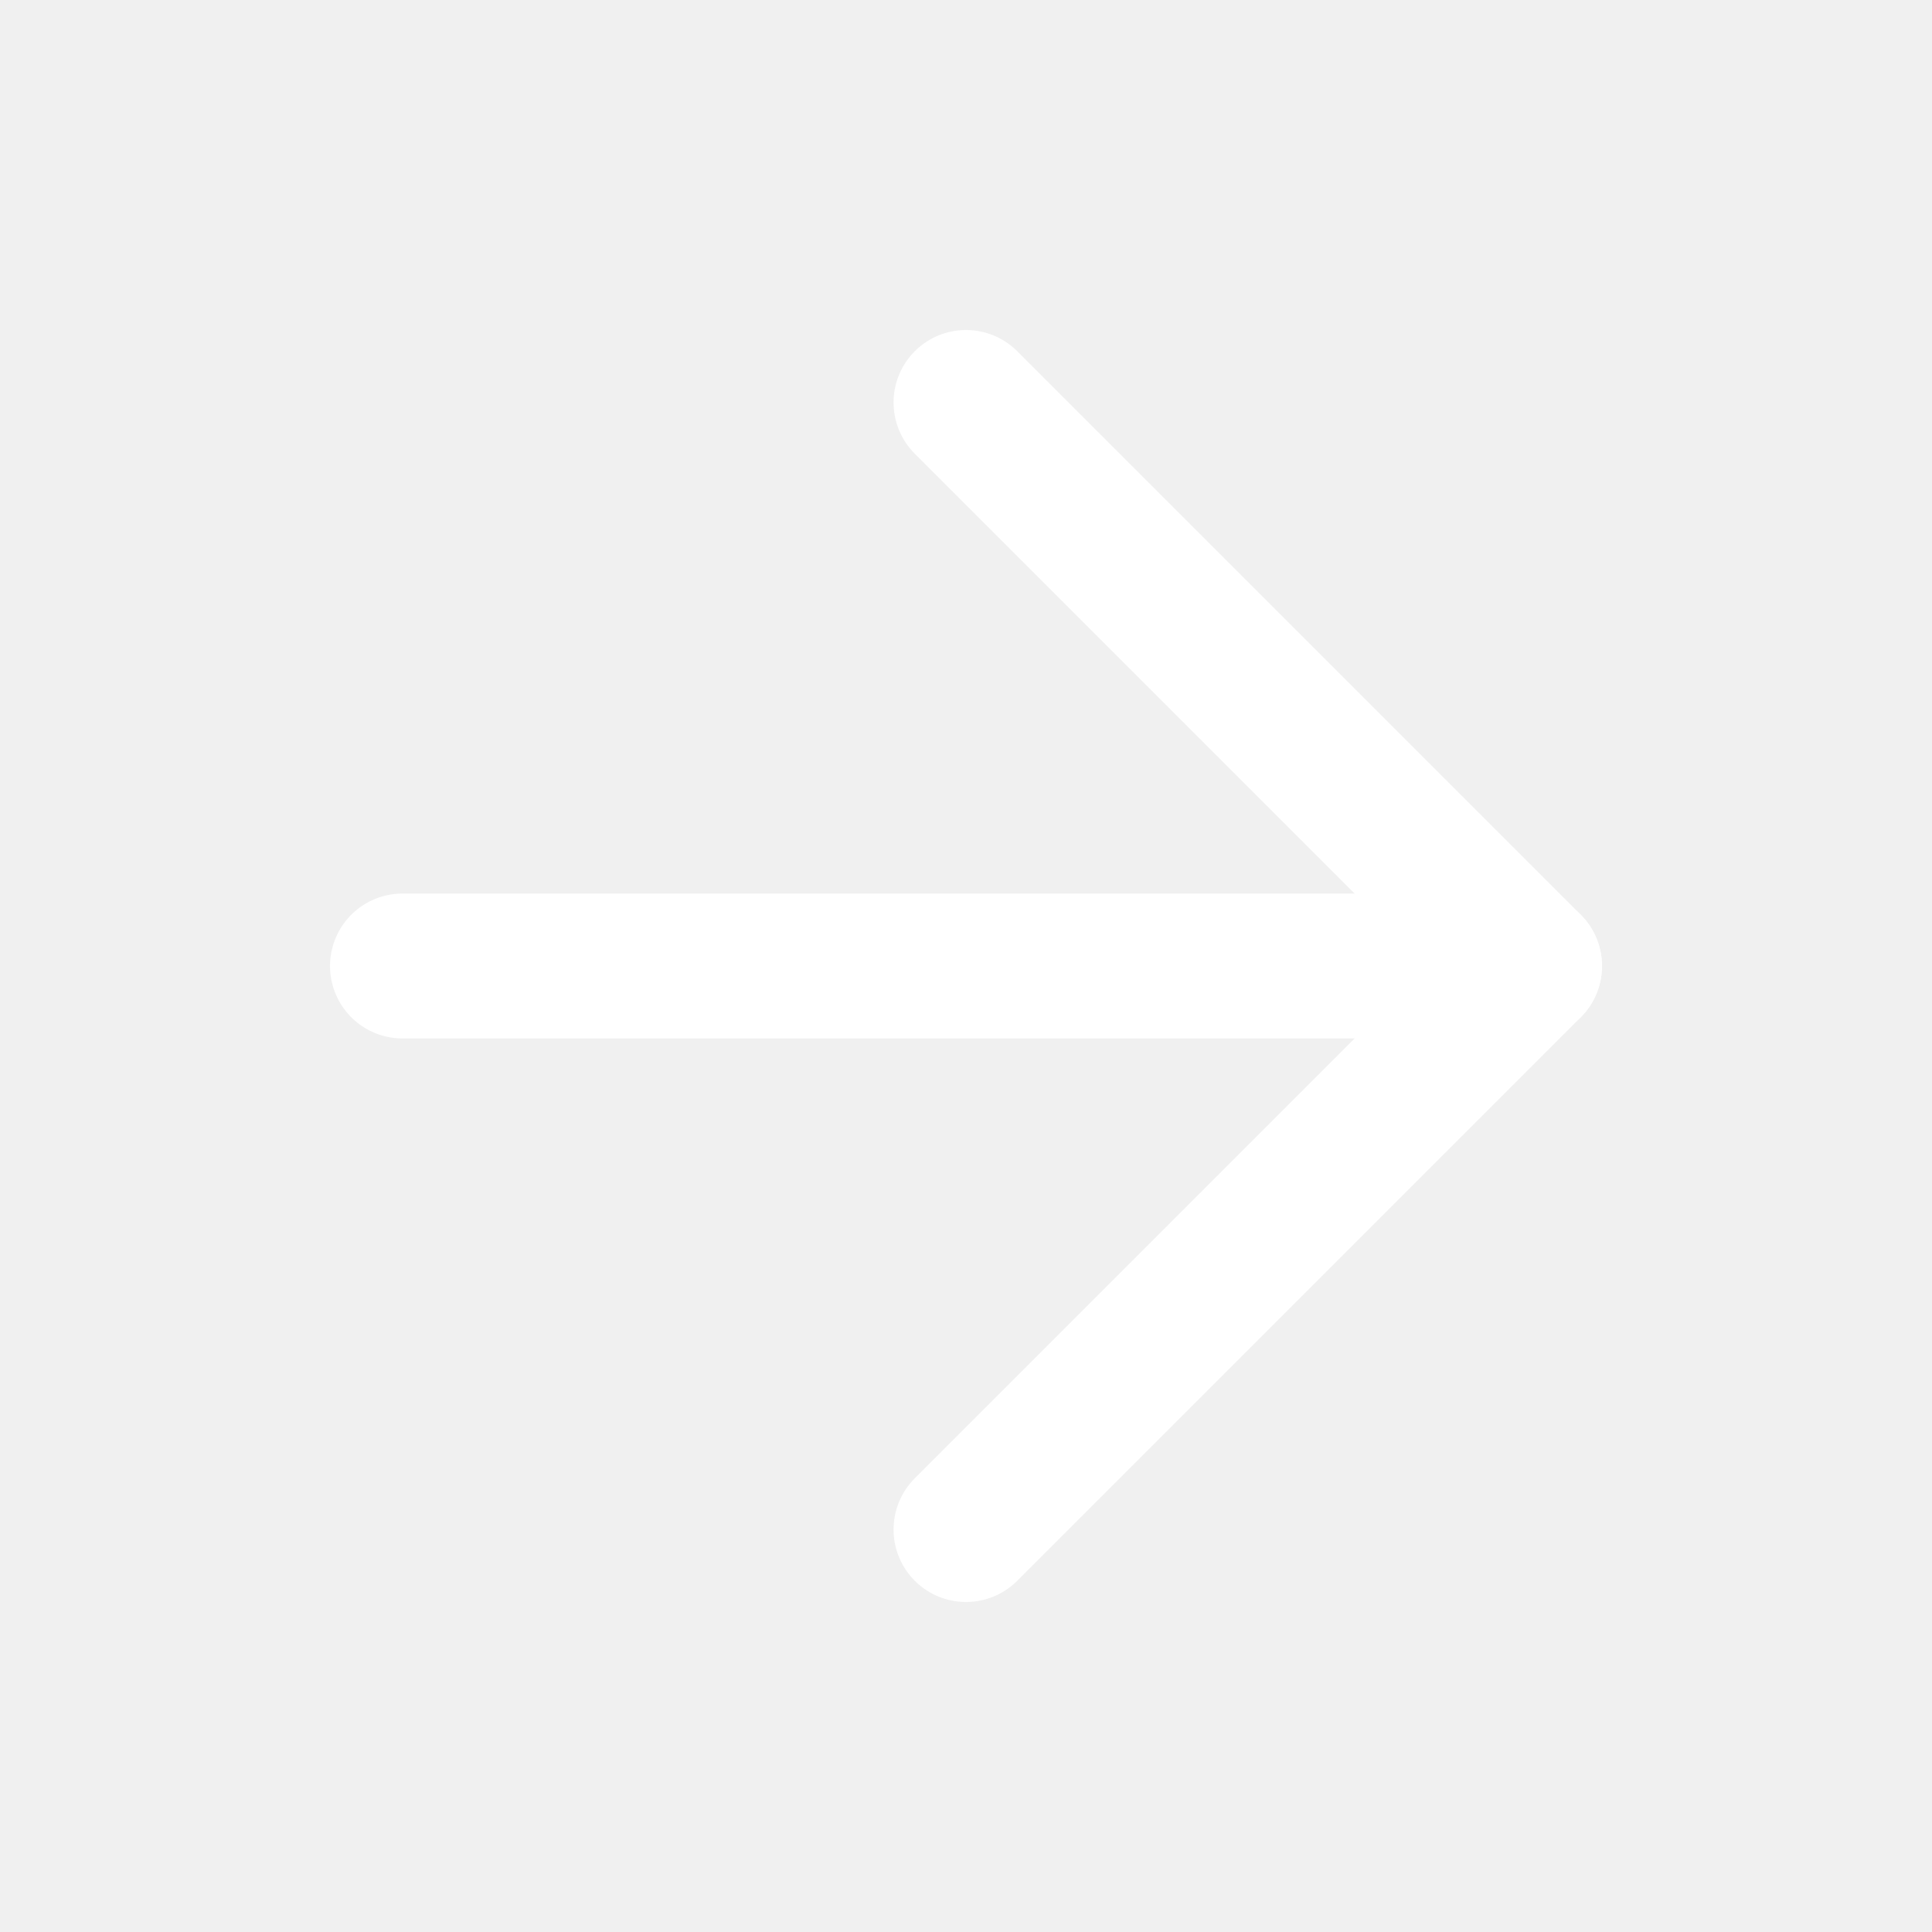
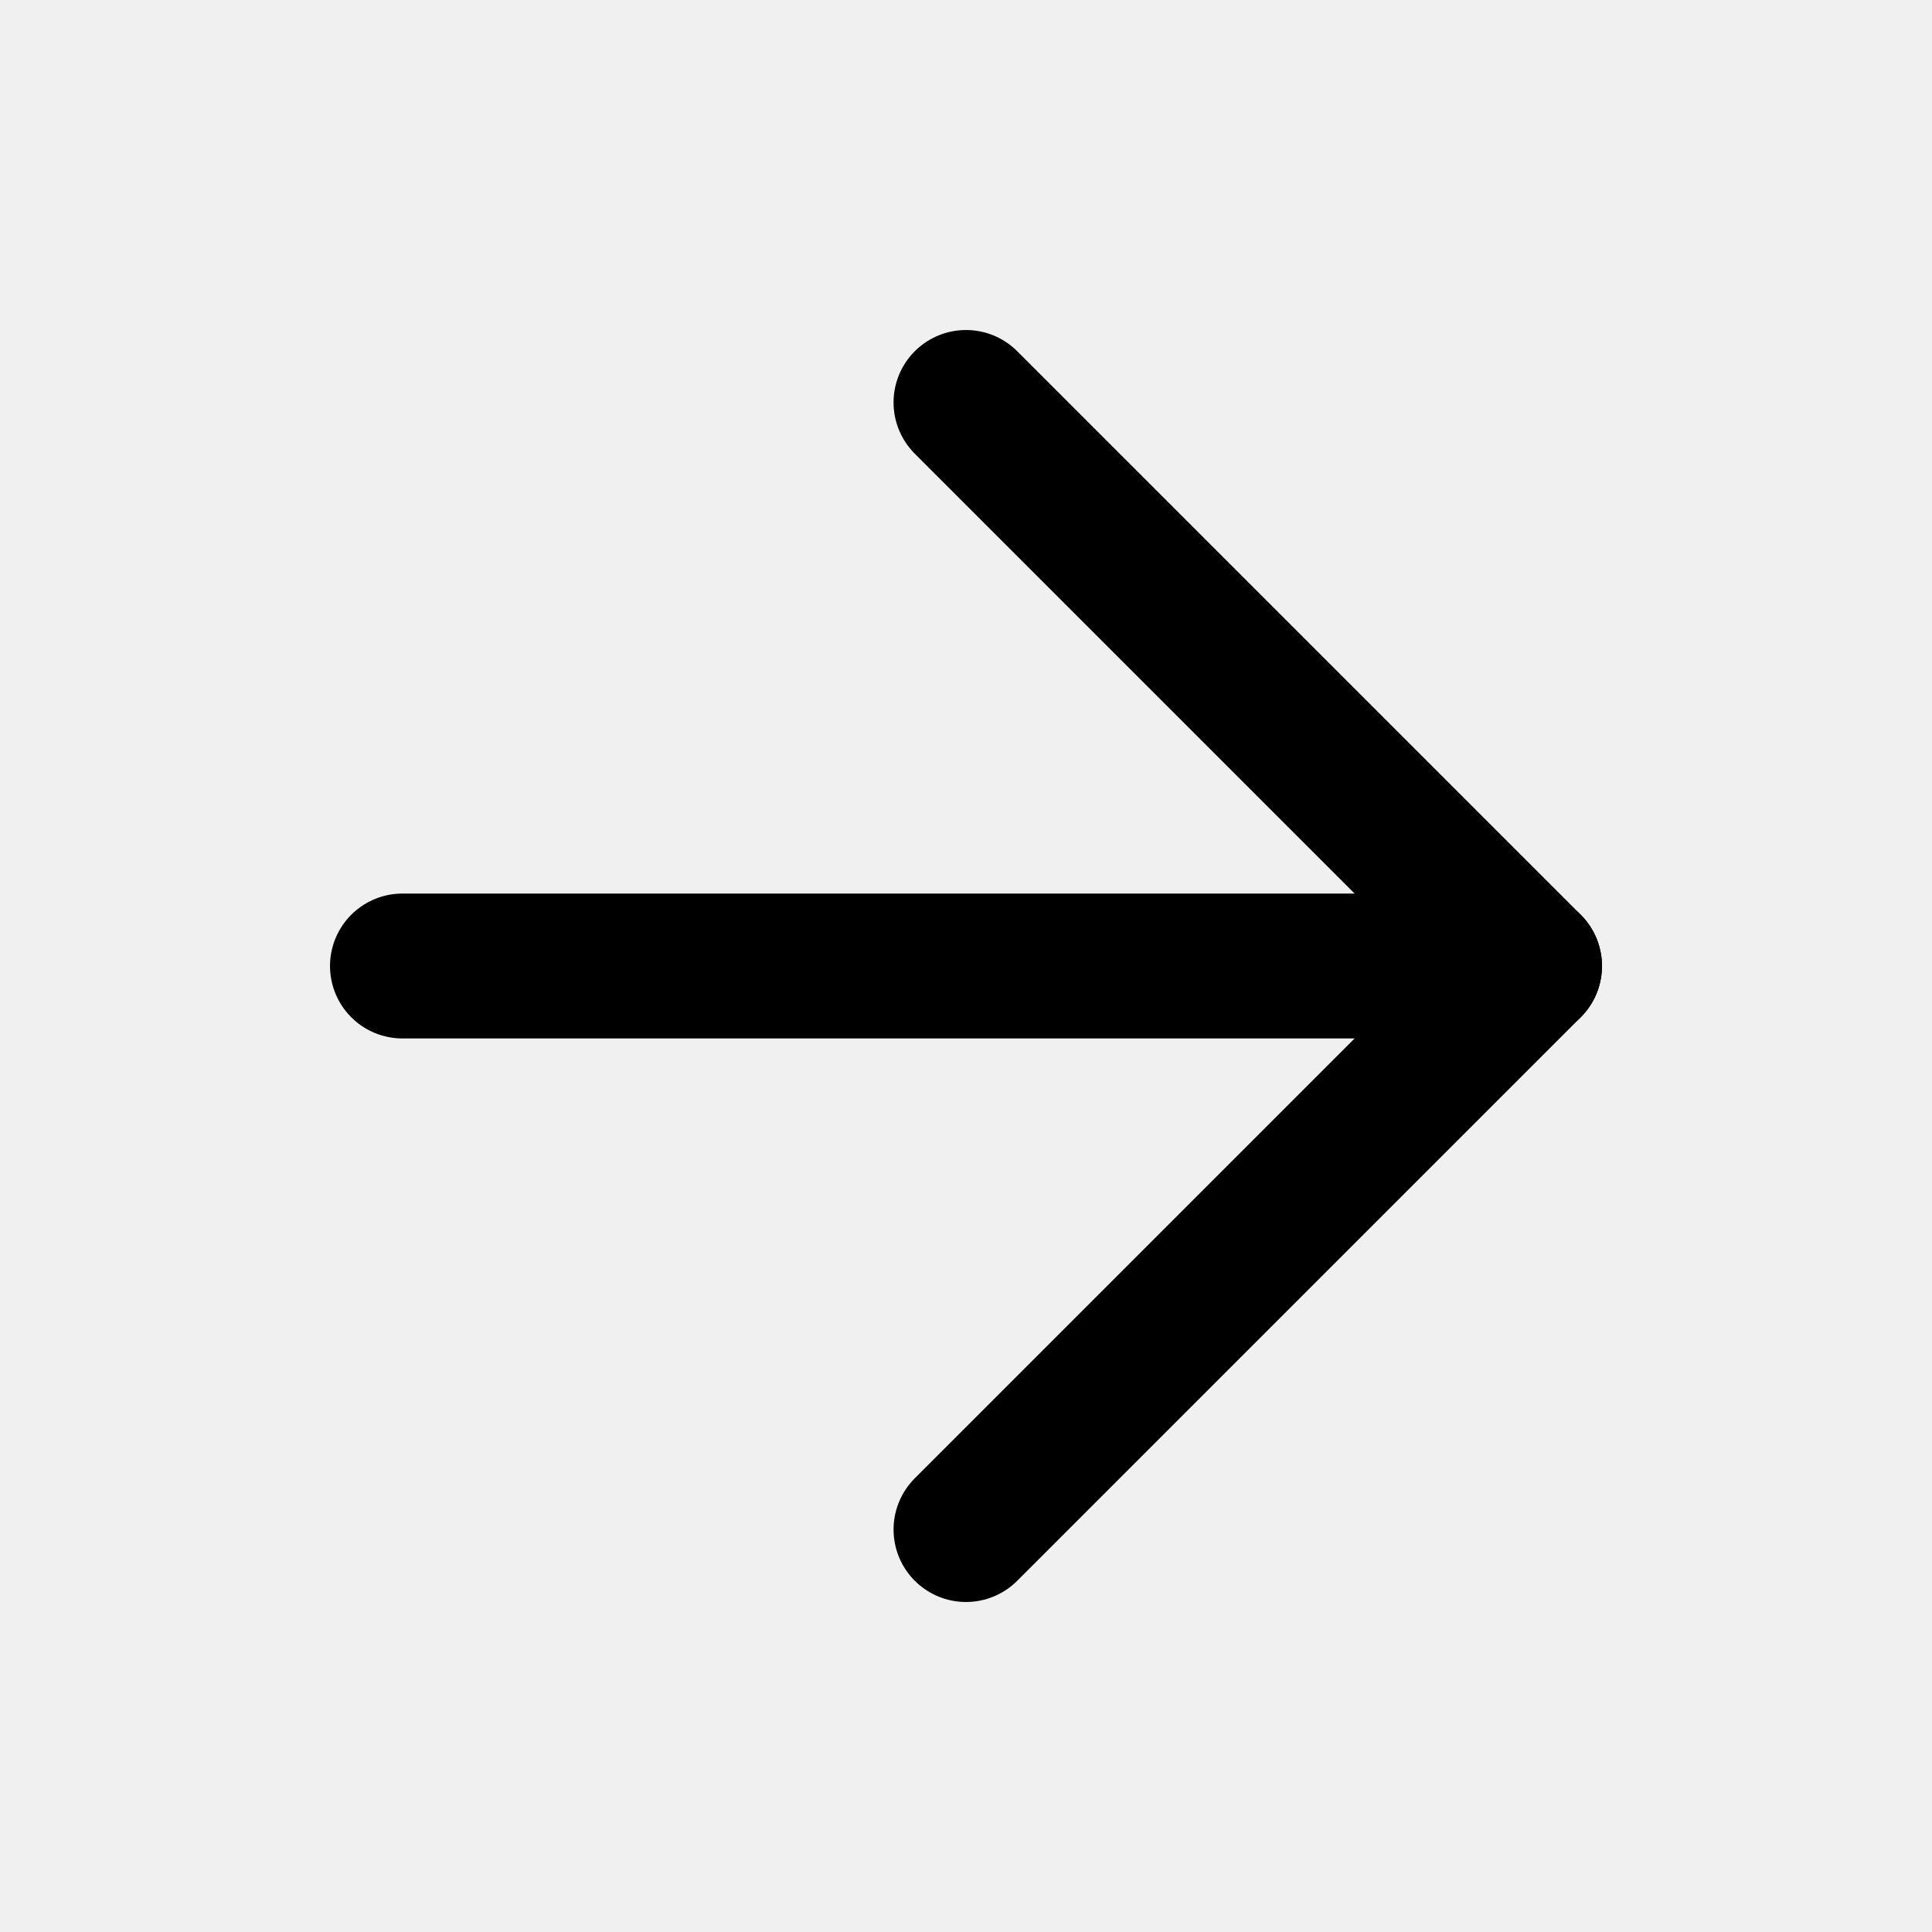
<svg xmlns="http://www.w3.org/2000/svg" width="16" height="16" viewBox="0 0 16 16" fill="none">
-   <path d="M3.333 8H12.667" stroke="#FFFFFF" stroke-width="1.2" stroke-linecap="round" stroke-linejoin="round" />
-   <path d="M8 3.333L12.667 8L8 12.667" stroke="#FFFFFF" stroke-width="1.2" stroke-linecap="round" stroke-linejoin="round" />
+   <path d="M3.333 8H12.667" stroke="currentColor" stroke-width="1.2" stroke-linecap="round" stroke-linejoin="round" />
+   <path d="M8 3.333L12.667 8L8 12.667" stroke="currentColor" stroke-width="1.2" stroke-linecap="round" stroke-linejoin="round" />
</svg>
